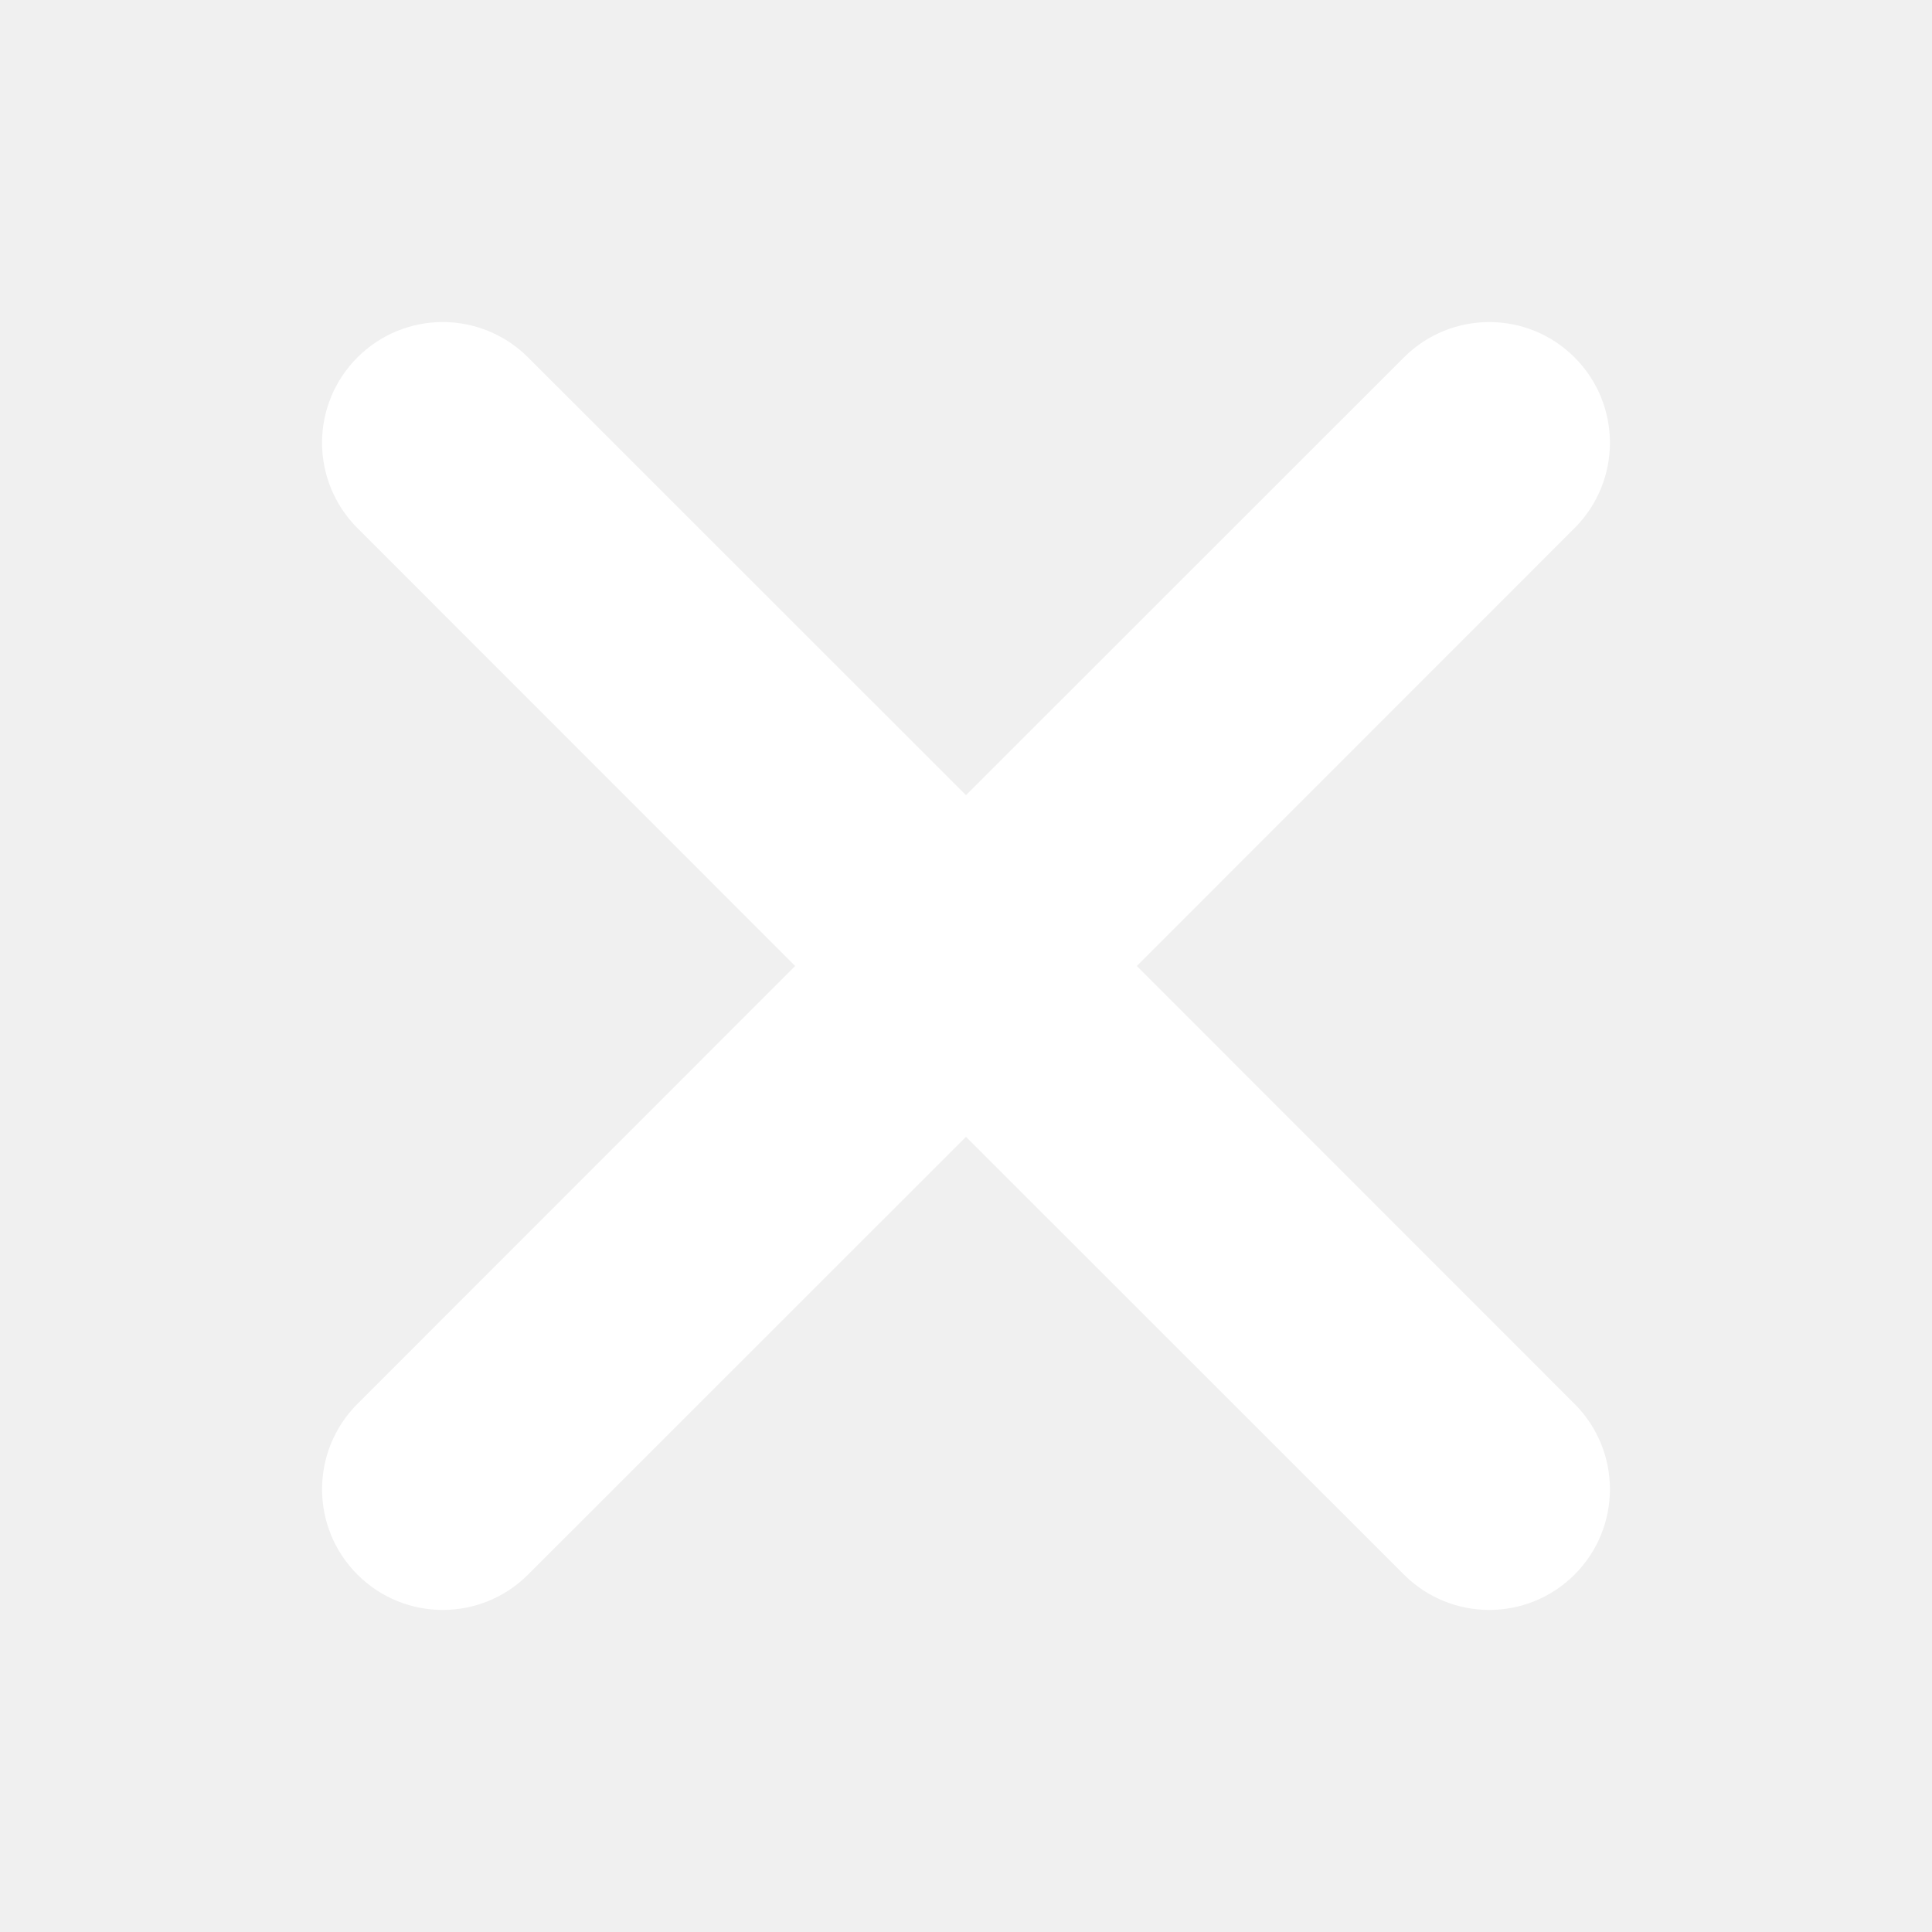
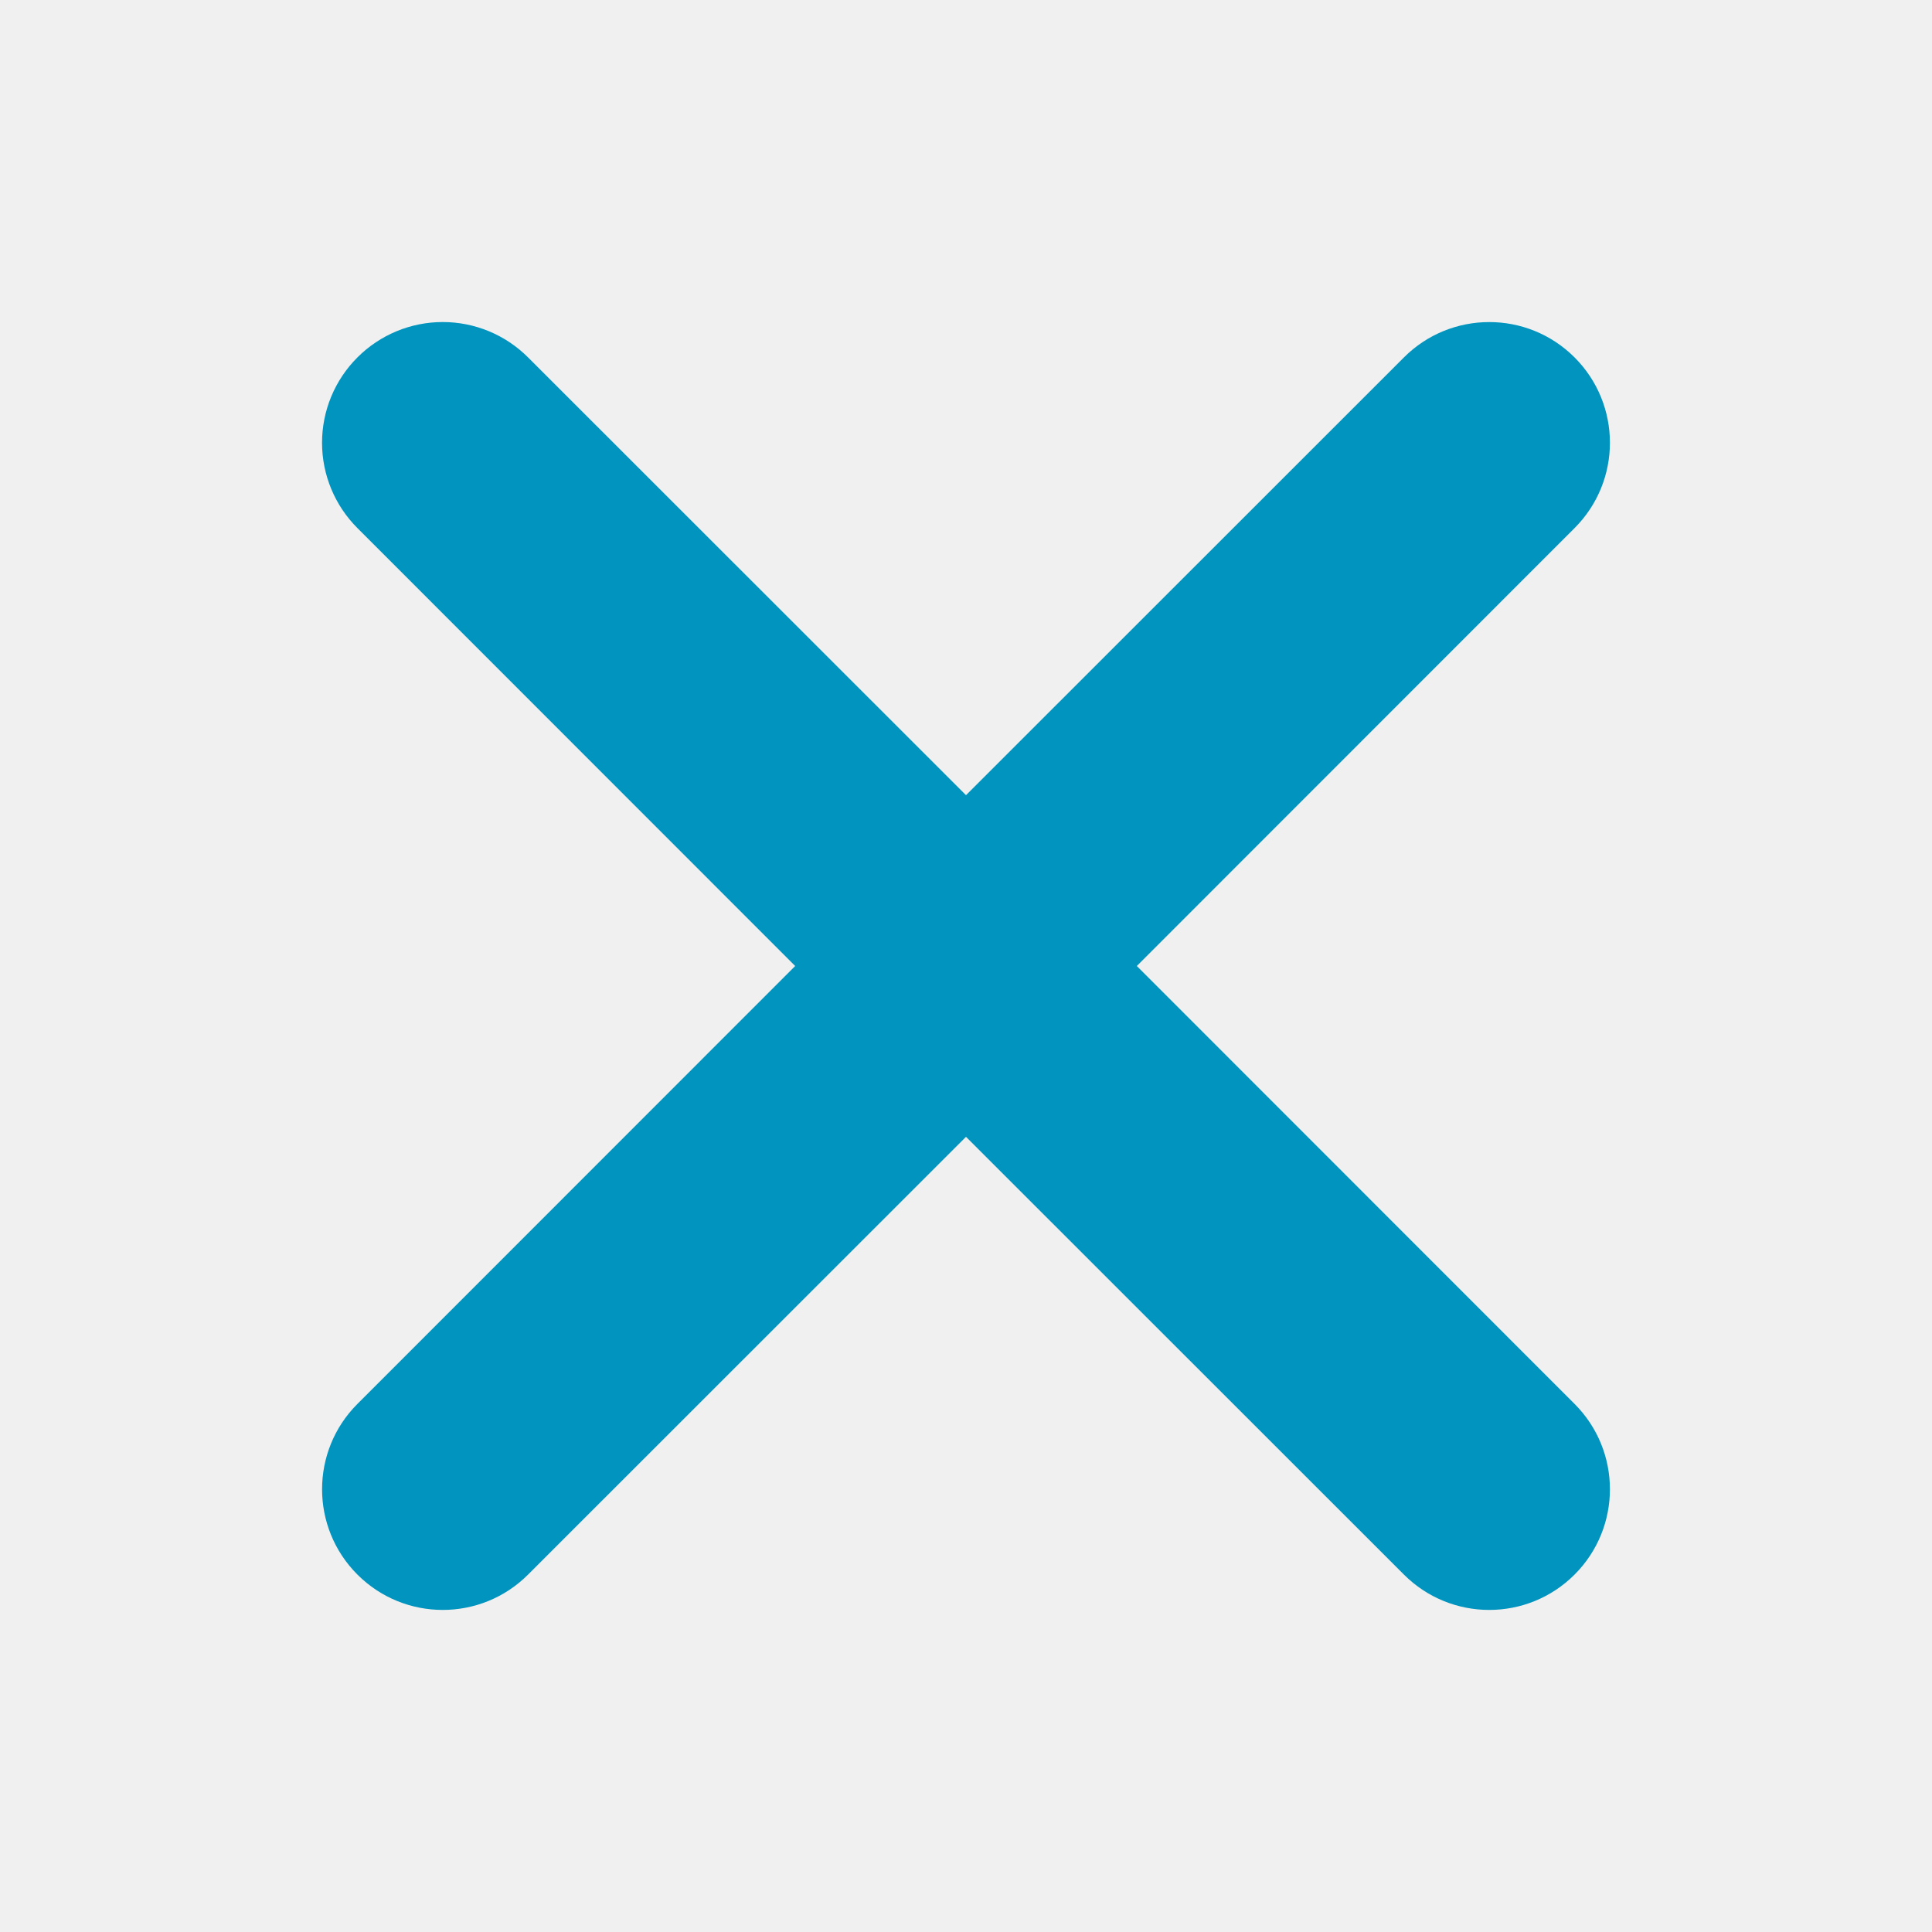
<svg xmlns="http://www.w3.org/2000/svg" width="24" height="24" viewBox="0 0 12 12">
-   <path fill="white" d="M2.22 2.22a.749.749 0 0 1 1.06 0L6 4.939L8.72 2.22a.749.749 0 1 1 1.06 1.06L7.061 6L9.78 8.72a.749.749 0 1 1-1.06 1.06L6 7.061L3.28 9.78a.749.749 0 1 1-1.06-1.06L4.939 6L2.22 3.28a.749.749 0 0 1 0-1.06Z" />
+   <path fill="#0094be" d="M2.22 2.22a.749.749 0 0 1 1.06 0L6 4.939L8.72 2.22a.749.749 0 1 1 1.06 1.06L7.061 6L9.78 8.72a.749.749 0 1 1-1.06 1.06L6 7.061L3.28 9.78a.749.749 0 1 1-1.06-1.06L4.939 6L2.22 3.28a.749.749 0 0 1 0-1.06Z" />
</svg>
